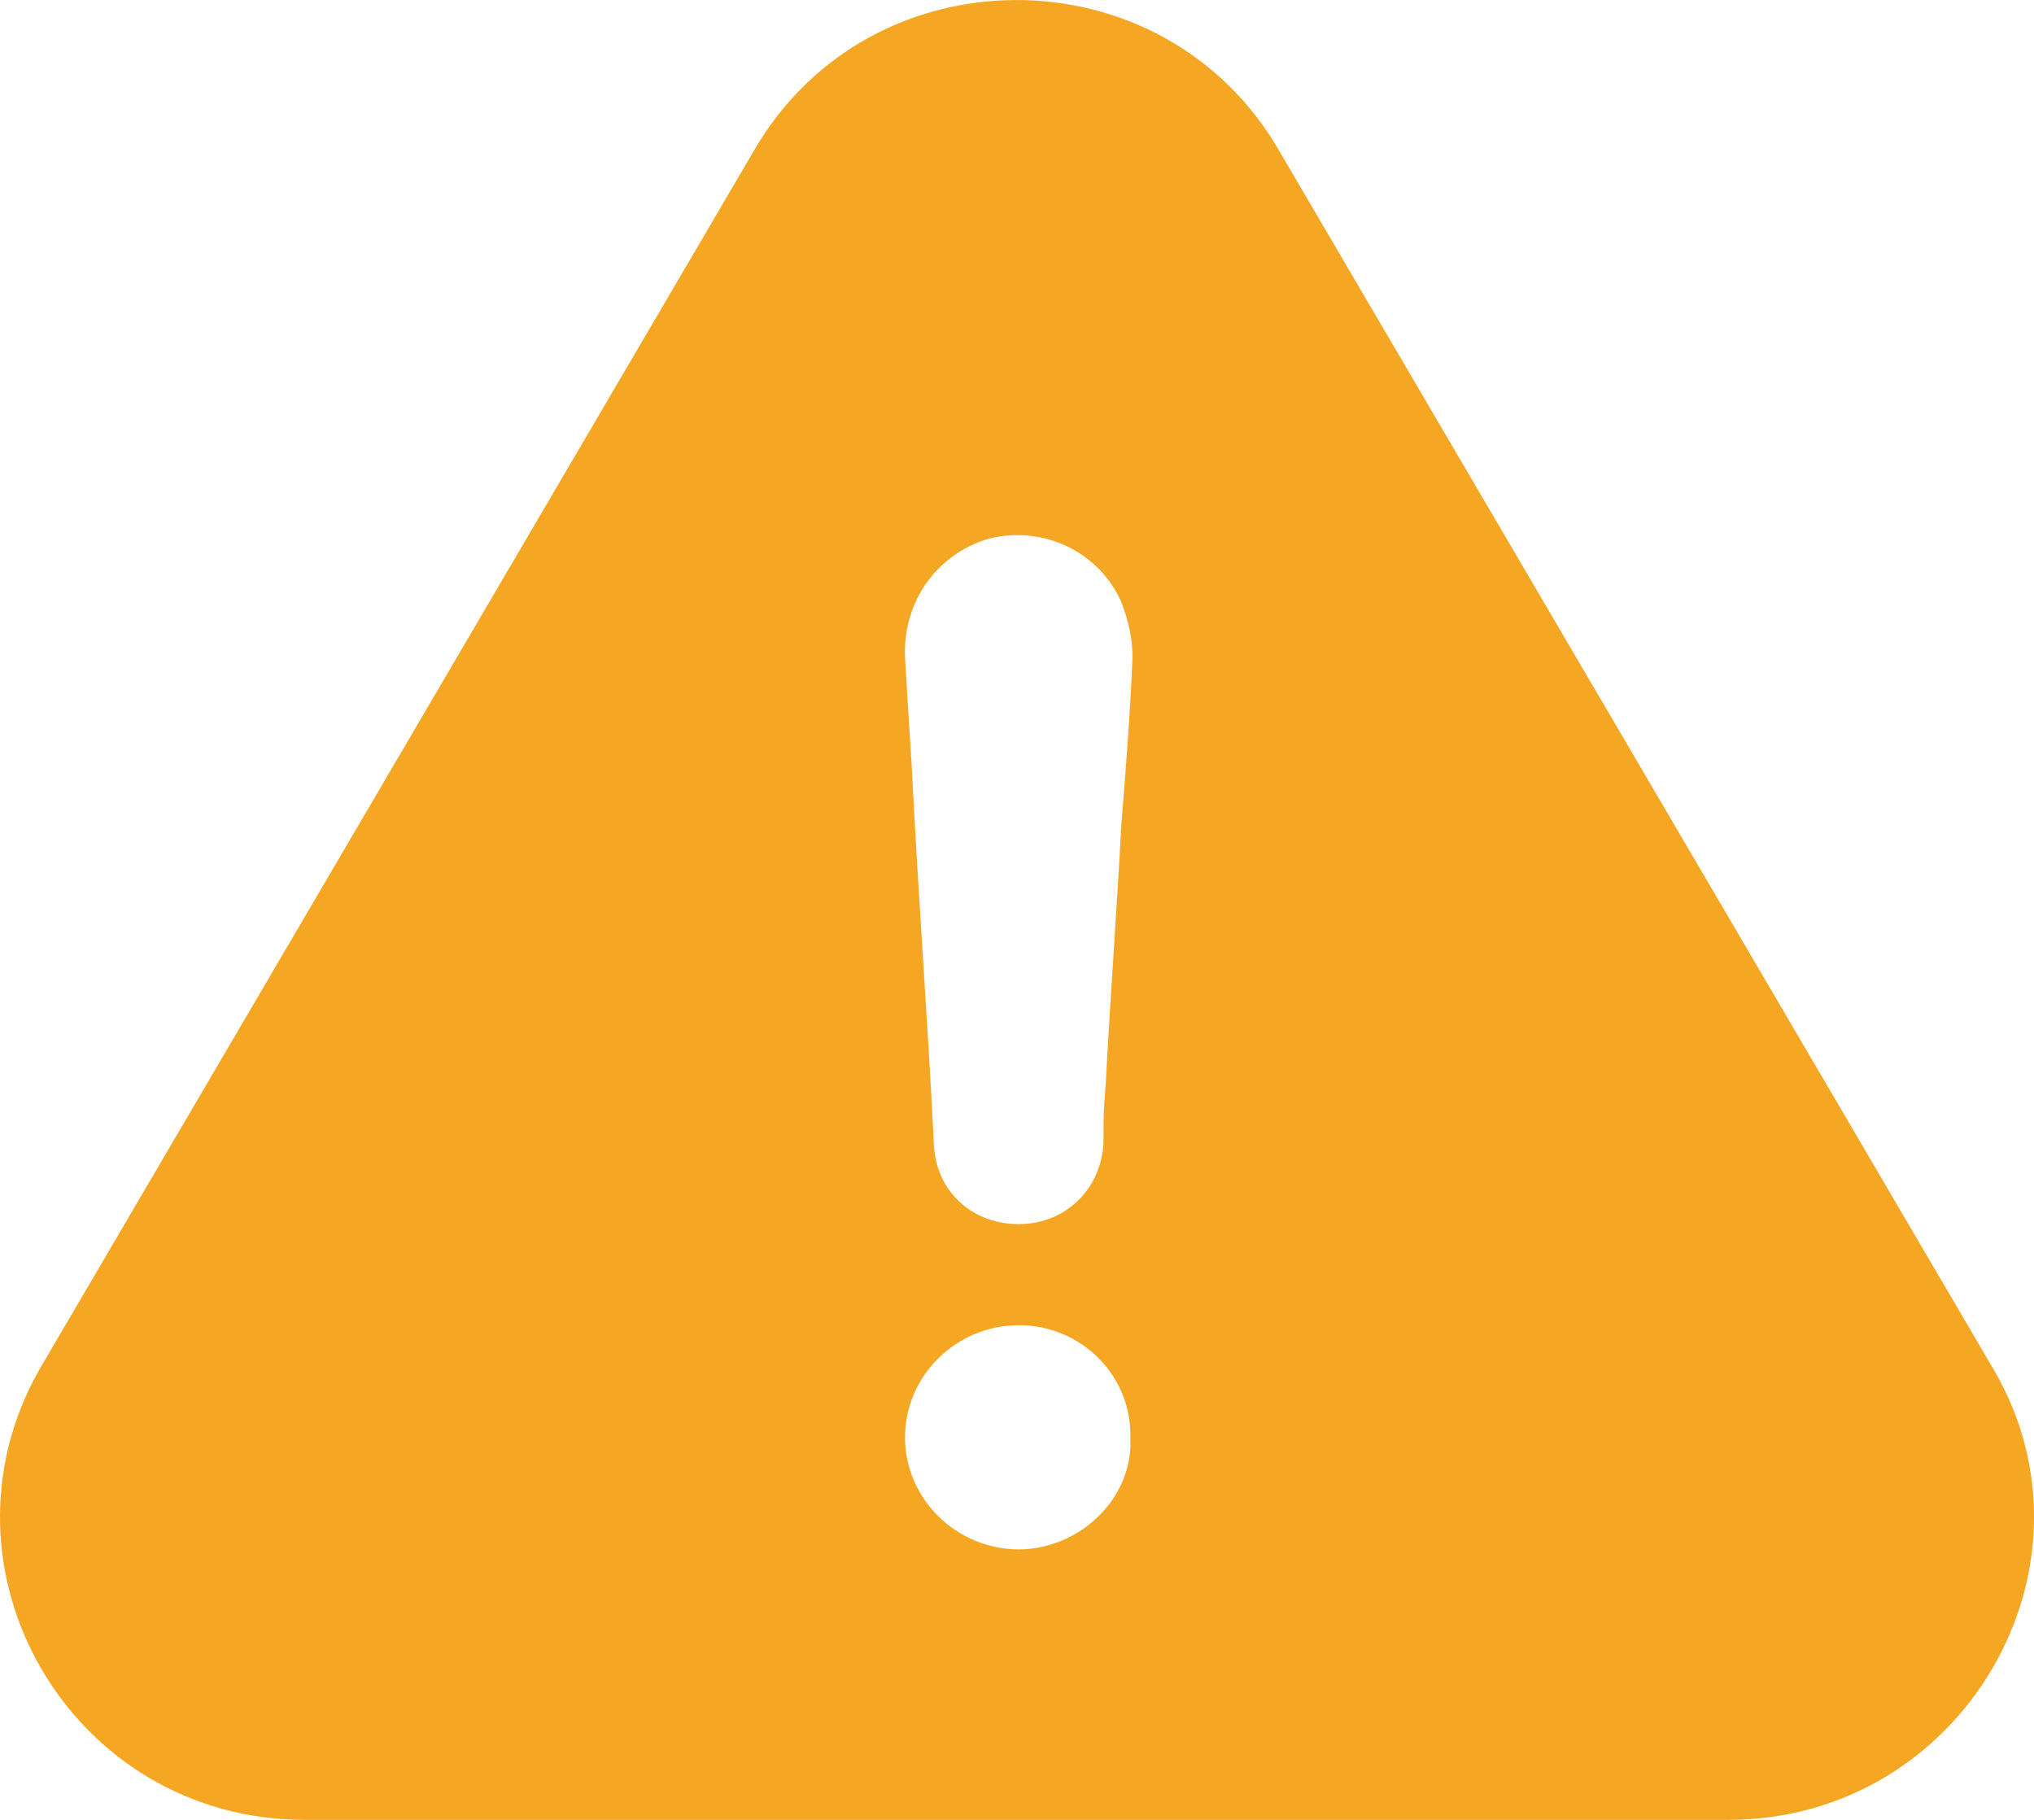
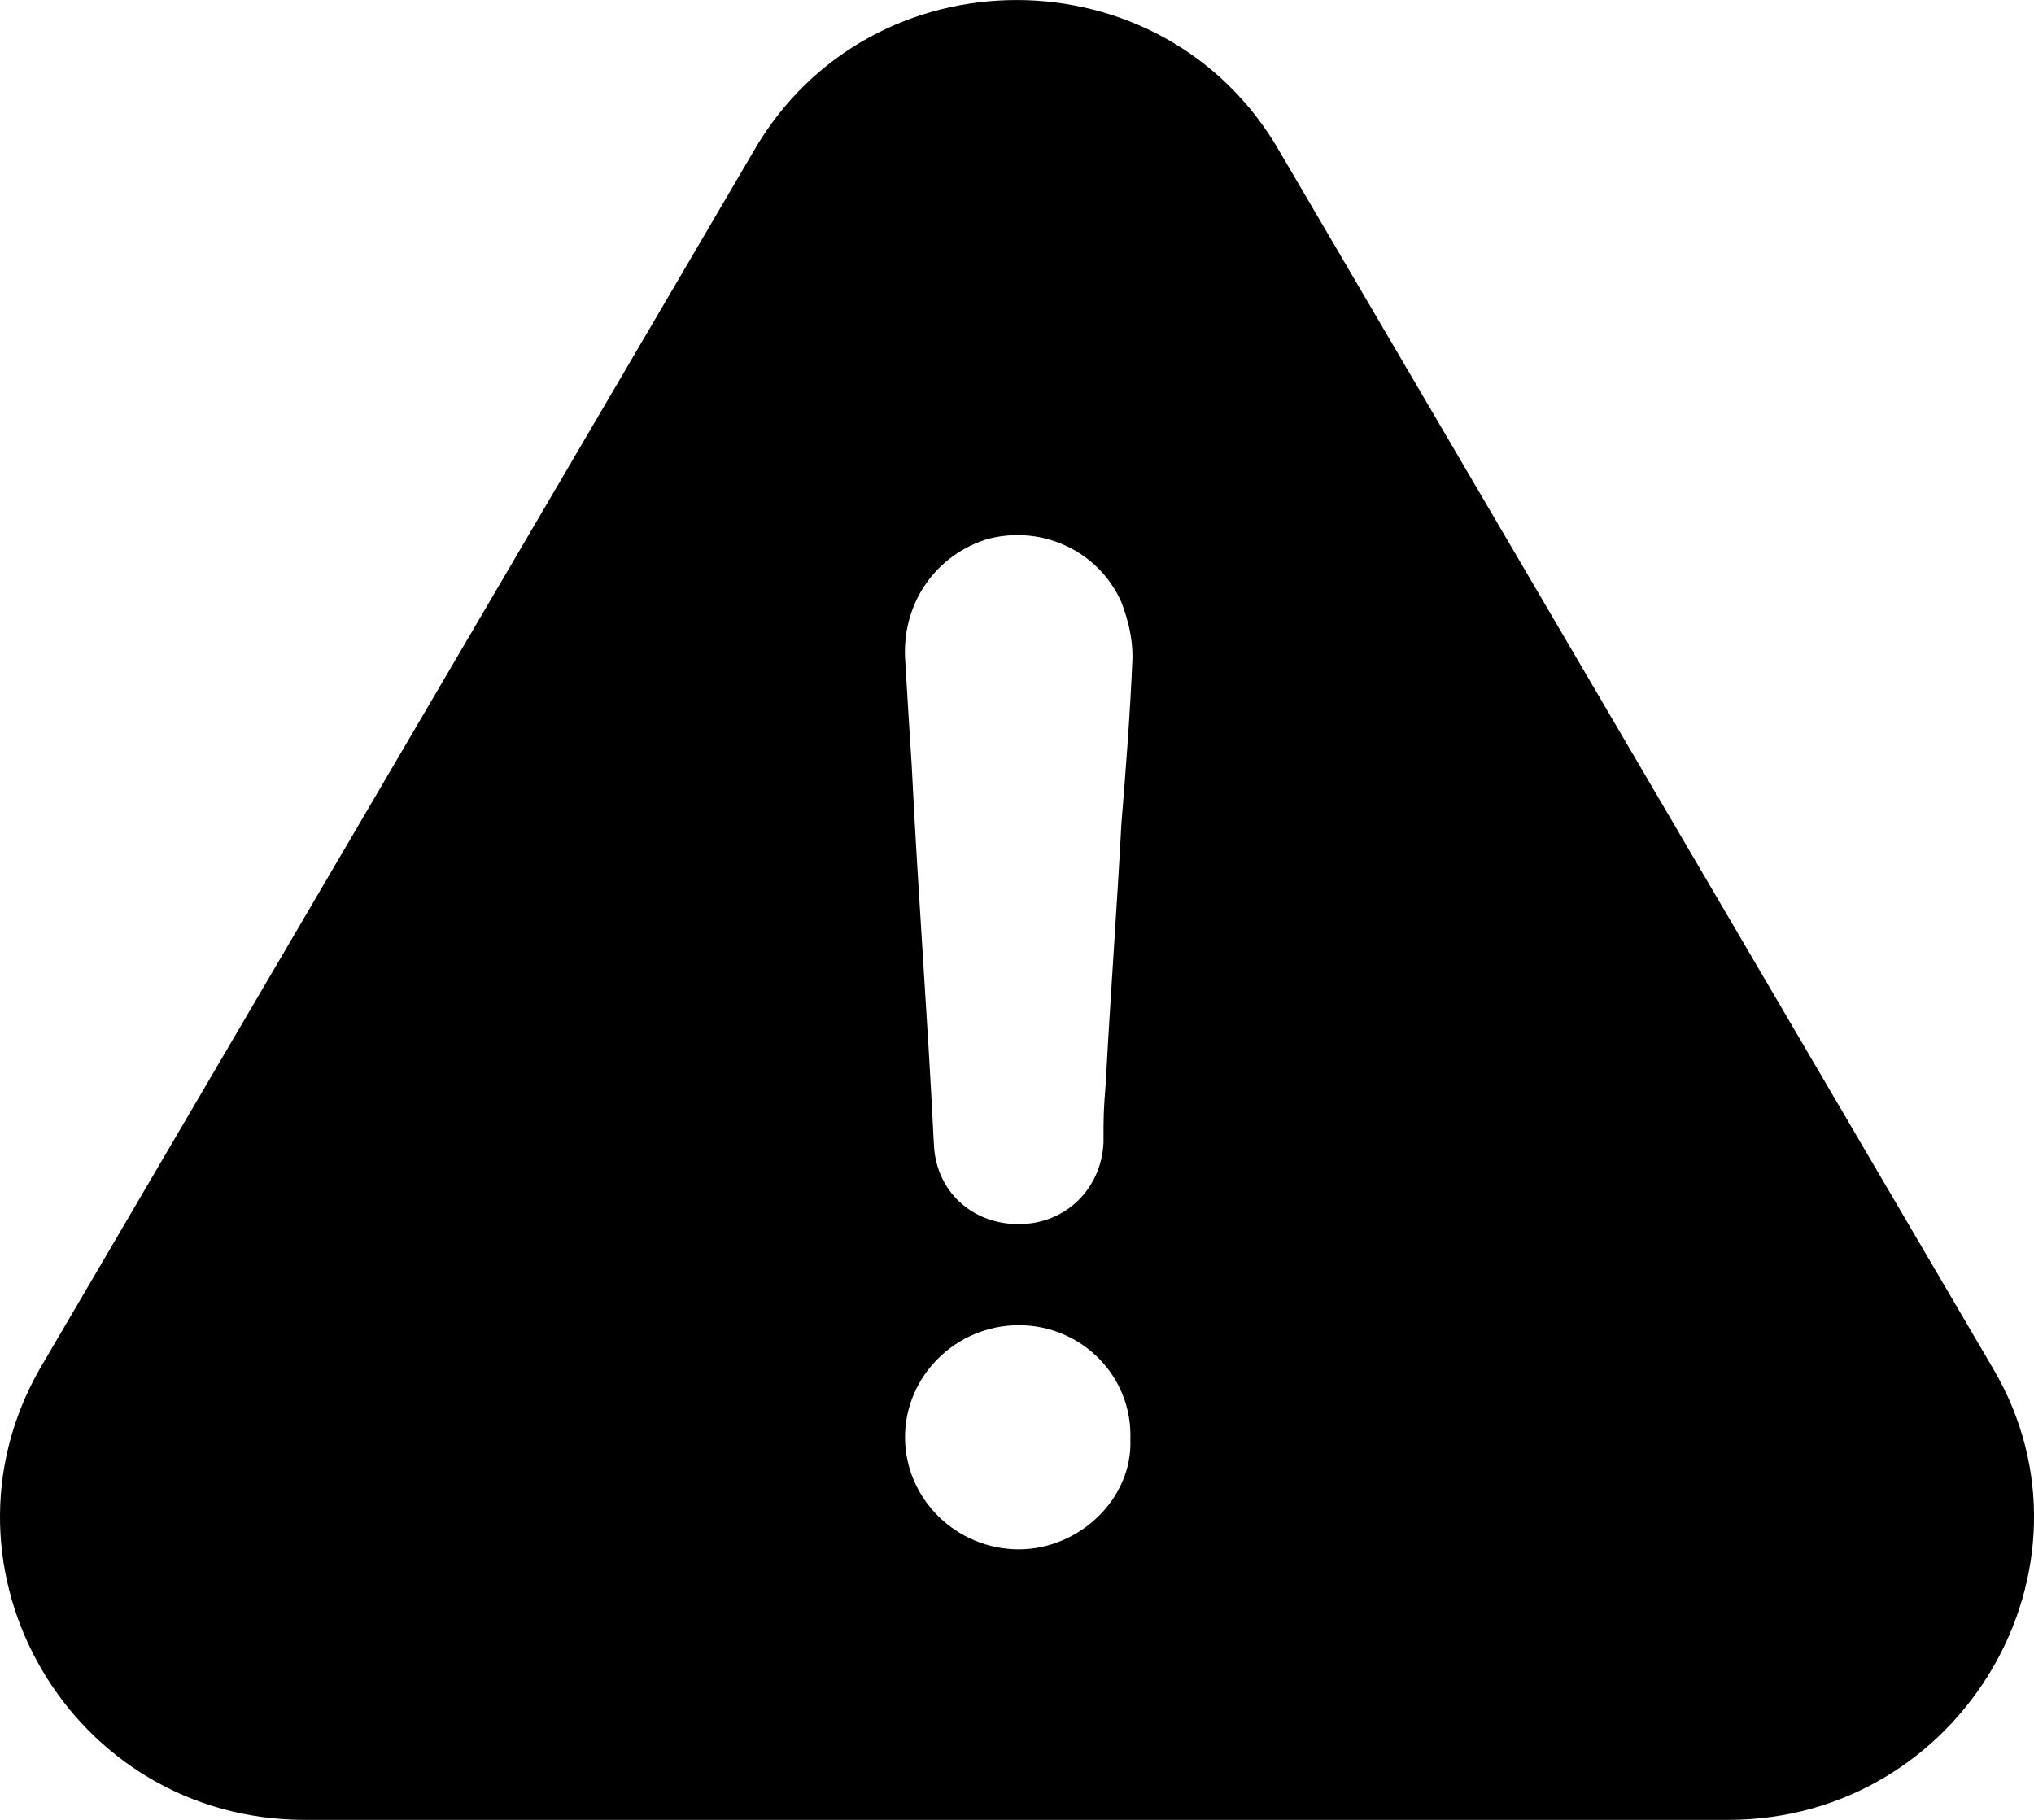
<svg xmlns="http://www.w3.org/2000/svg" width="19" height="17">
-   <path d="M9.246 5.03c.5-.123 1.021.123 1.229.595.062.164.104.329.104.513-.021.513-.062 1.047-.104 1.56-.042.801-.104 1.622-.146 2.423-.021.267-.021.287-.021.554-.021.431-.354.76-.792.76-.438 0-.771-.308-.792-.739-.062-1.252-.146-2.3-.208-3.552-.021-.329-.042-.657-.062-1.006-.021-.513.292-.965.792-1.109m.271 9.444c-.584 0-1.063-.472-1.063-1.047 0-.575.479-1.047 1.063-1.047.583 0 1.063.472 1.042 1.068.021.554-.479 1.026-1.042 1.026M2.849 17h13.294c2.188 0 3.563-2.361 2.479-4.209L11.954 1.417c-1.083-1.889-3.834-1.889-4.917 0L.369 12.791C-.693 14.659.661 17 2.849 17" fill="#F5A623" fill-rule="evenodd" />
+   <path d="M9.246 5.03c.5-.123 1.021.123 1.229.595.062.164.104.329.104.513-.021.513-.062 1.047-.104 1.56-.042.801-.104 1.622-.146 2.423-.021.267-.021.287-.021.554-.021.431-.354.76-.792.76-.438 0-.771-.308-.792-.739-.062-1.252-.146-2.3-.208-3.552-.021-.329-.042-.657-.062-1.006-.021-.513.292-.965.792-1.109m.271 9.444c-.584 0-1.063-.472-1.063-1.047 0-.575.479-1.047 1.063-1.047.583 0 1.063.472 1.042 1.068.021.554-.479 1.026-1.042 1.026M2.849 17h13.294c2.188 0 3.563-2.361 2.479-4.209L11.954 1.417c-1.083-1.889-3.834-1.889-4.917 0L.369 12.791C-.693 14.659.661 17 2.849 17" fill="black" fill-rule="evenodd" />
</svg>
